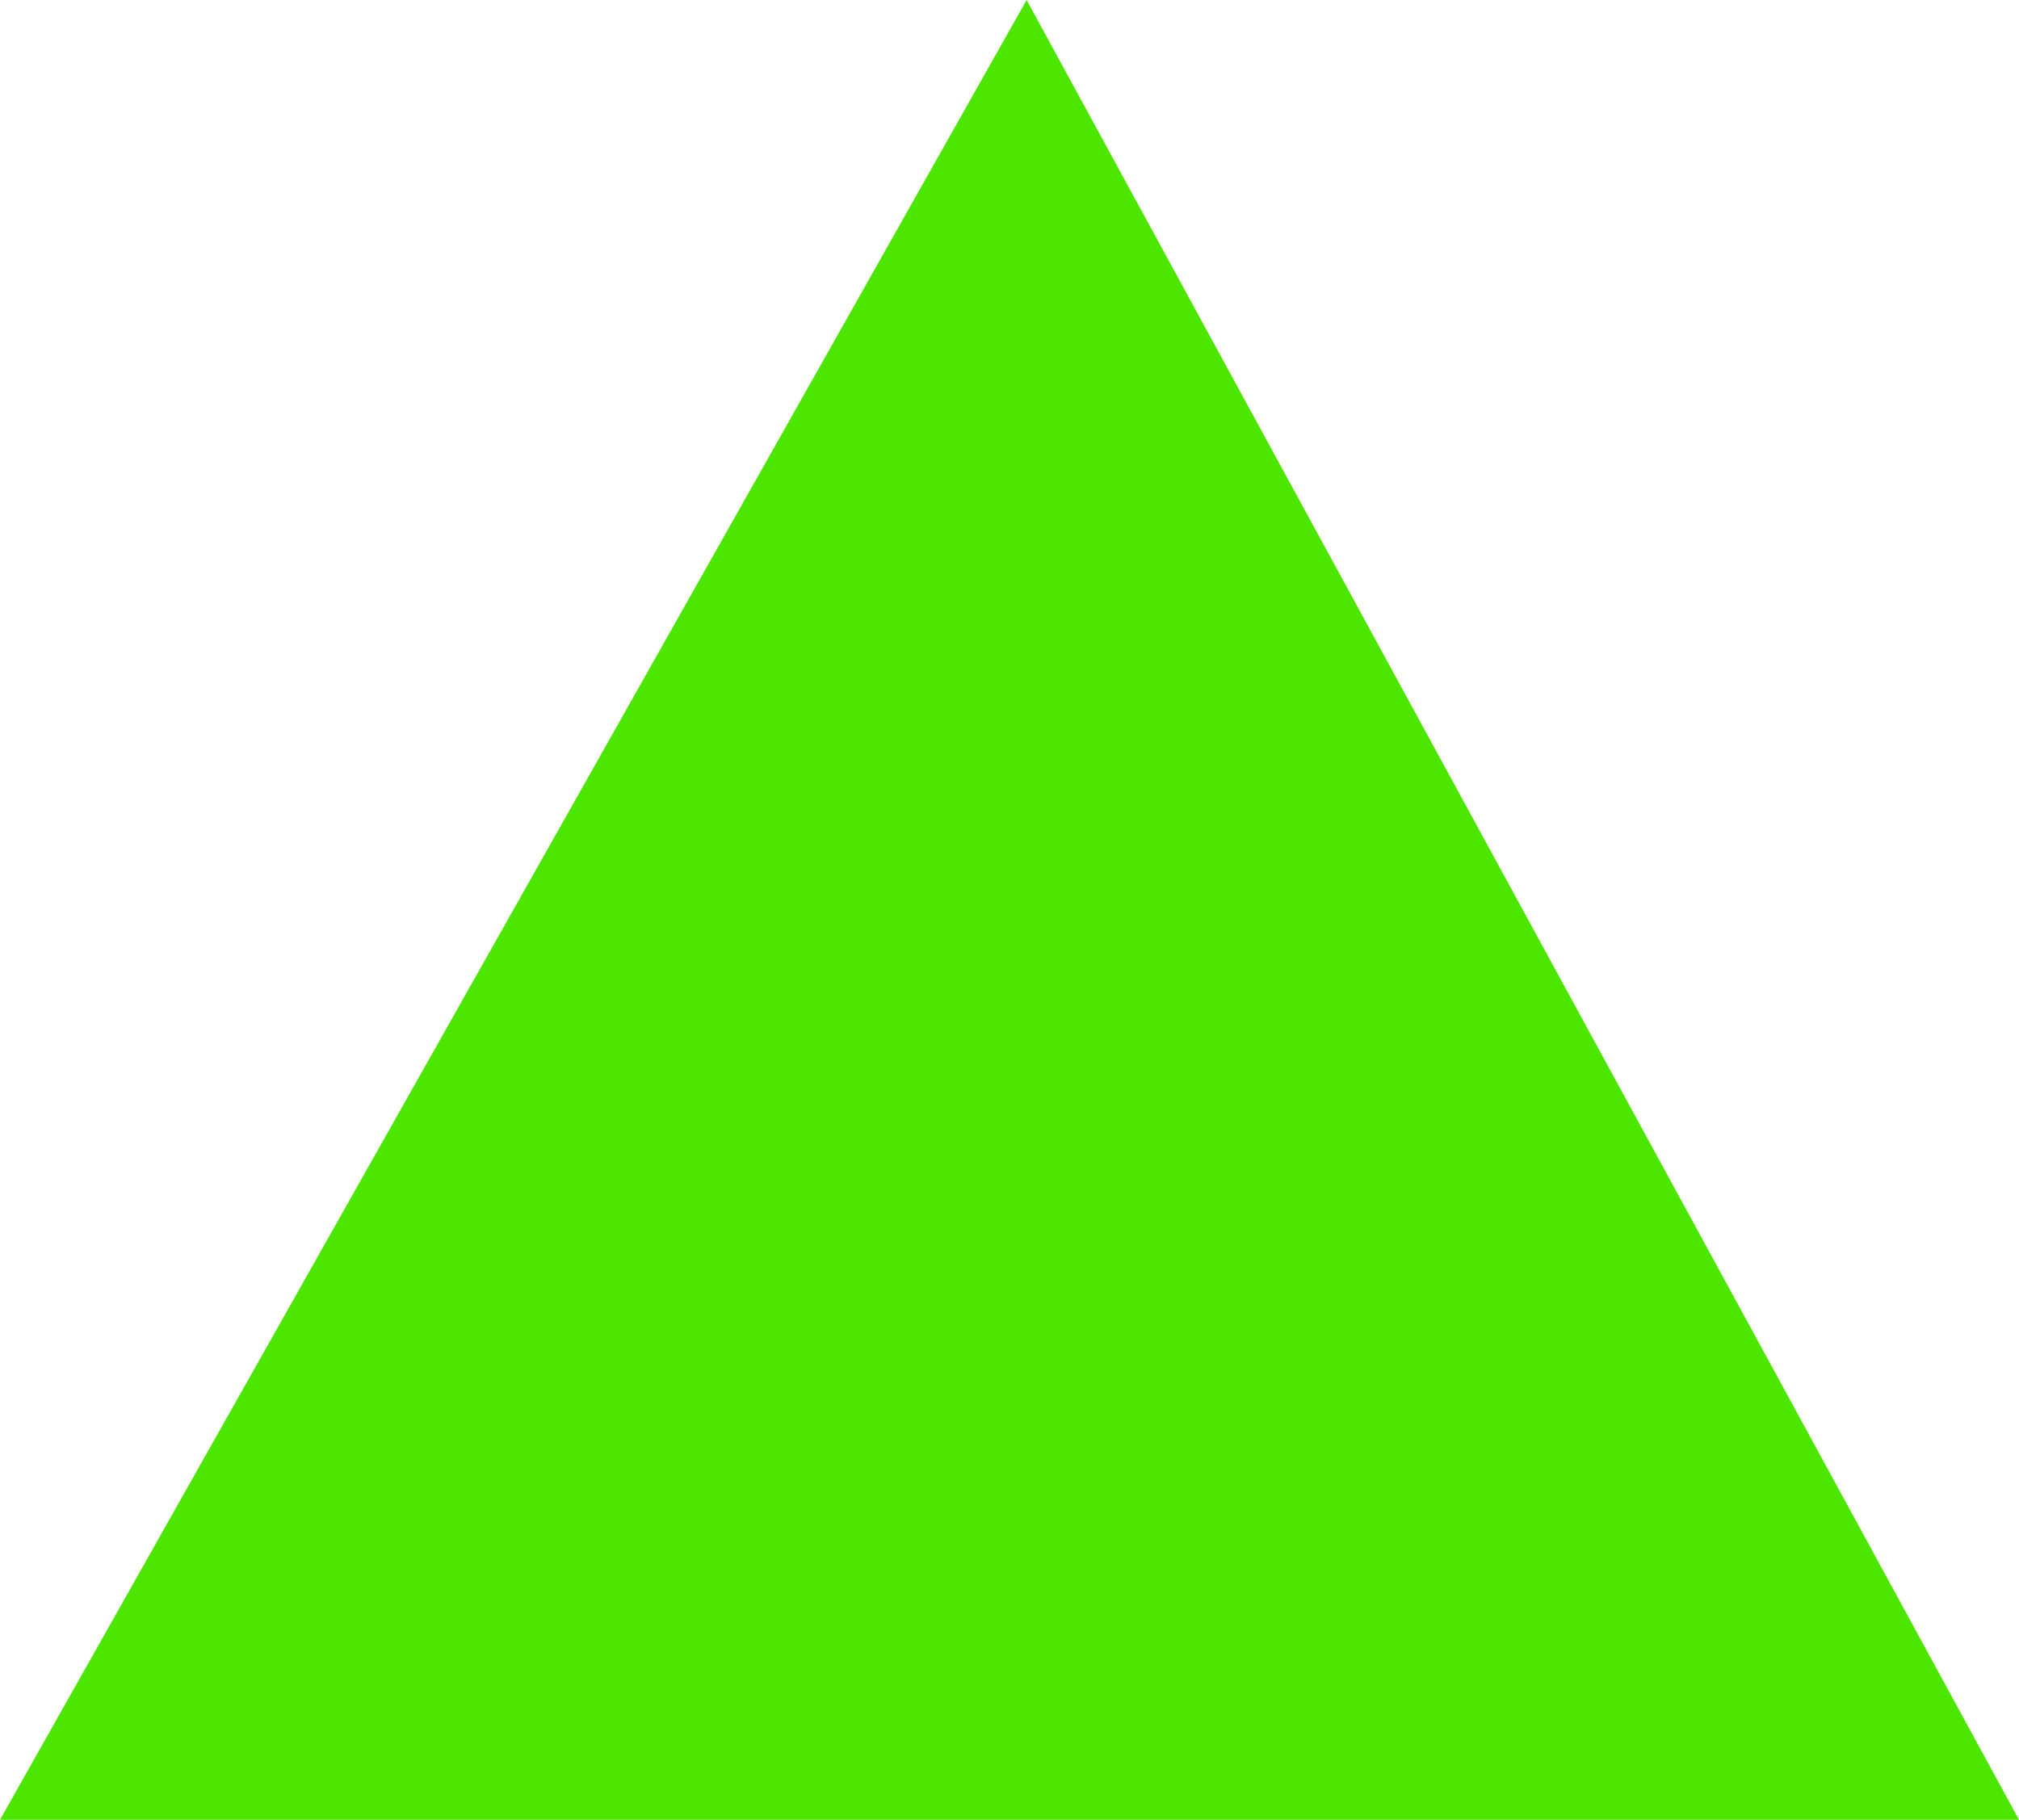
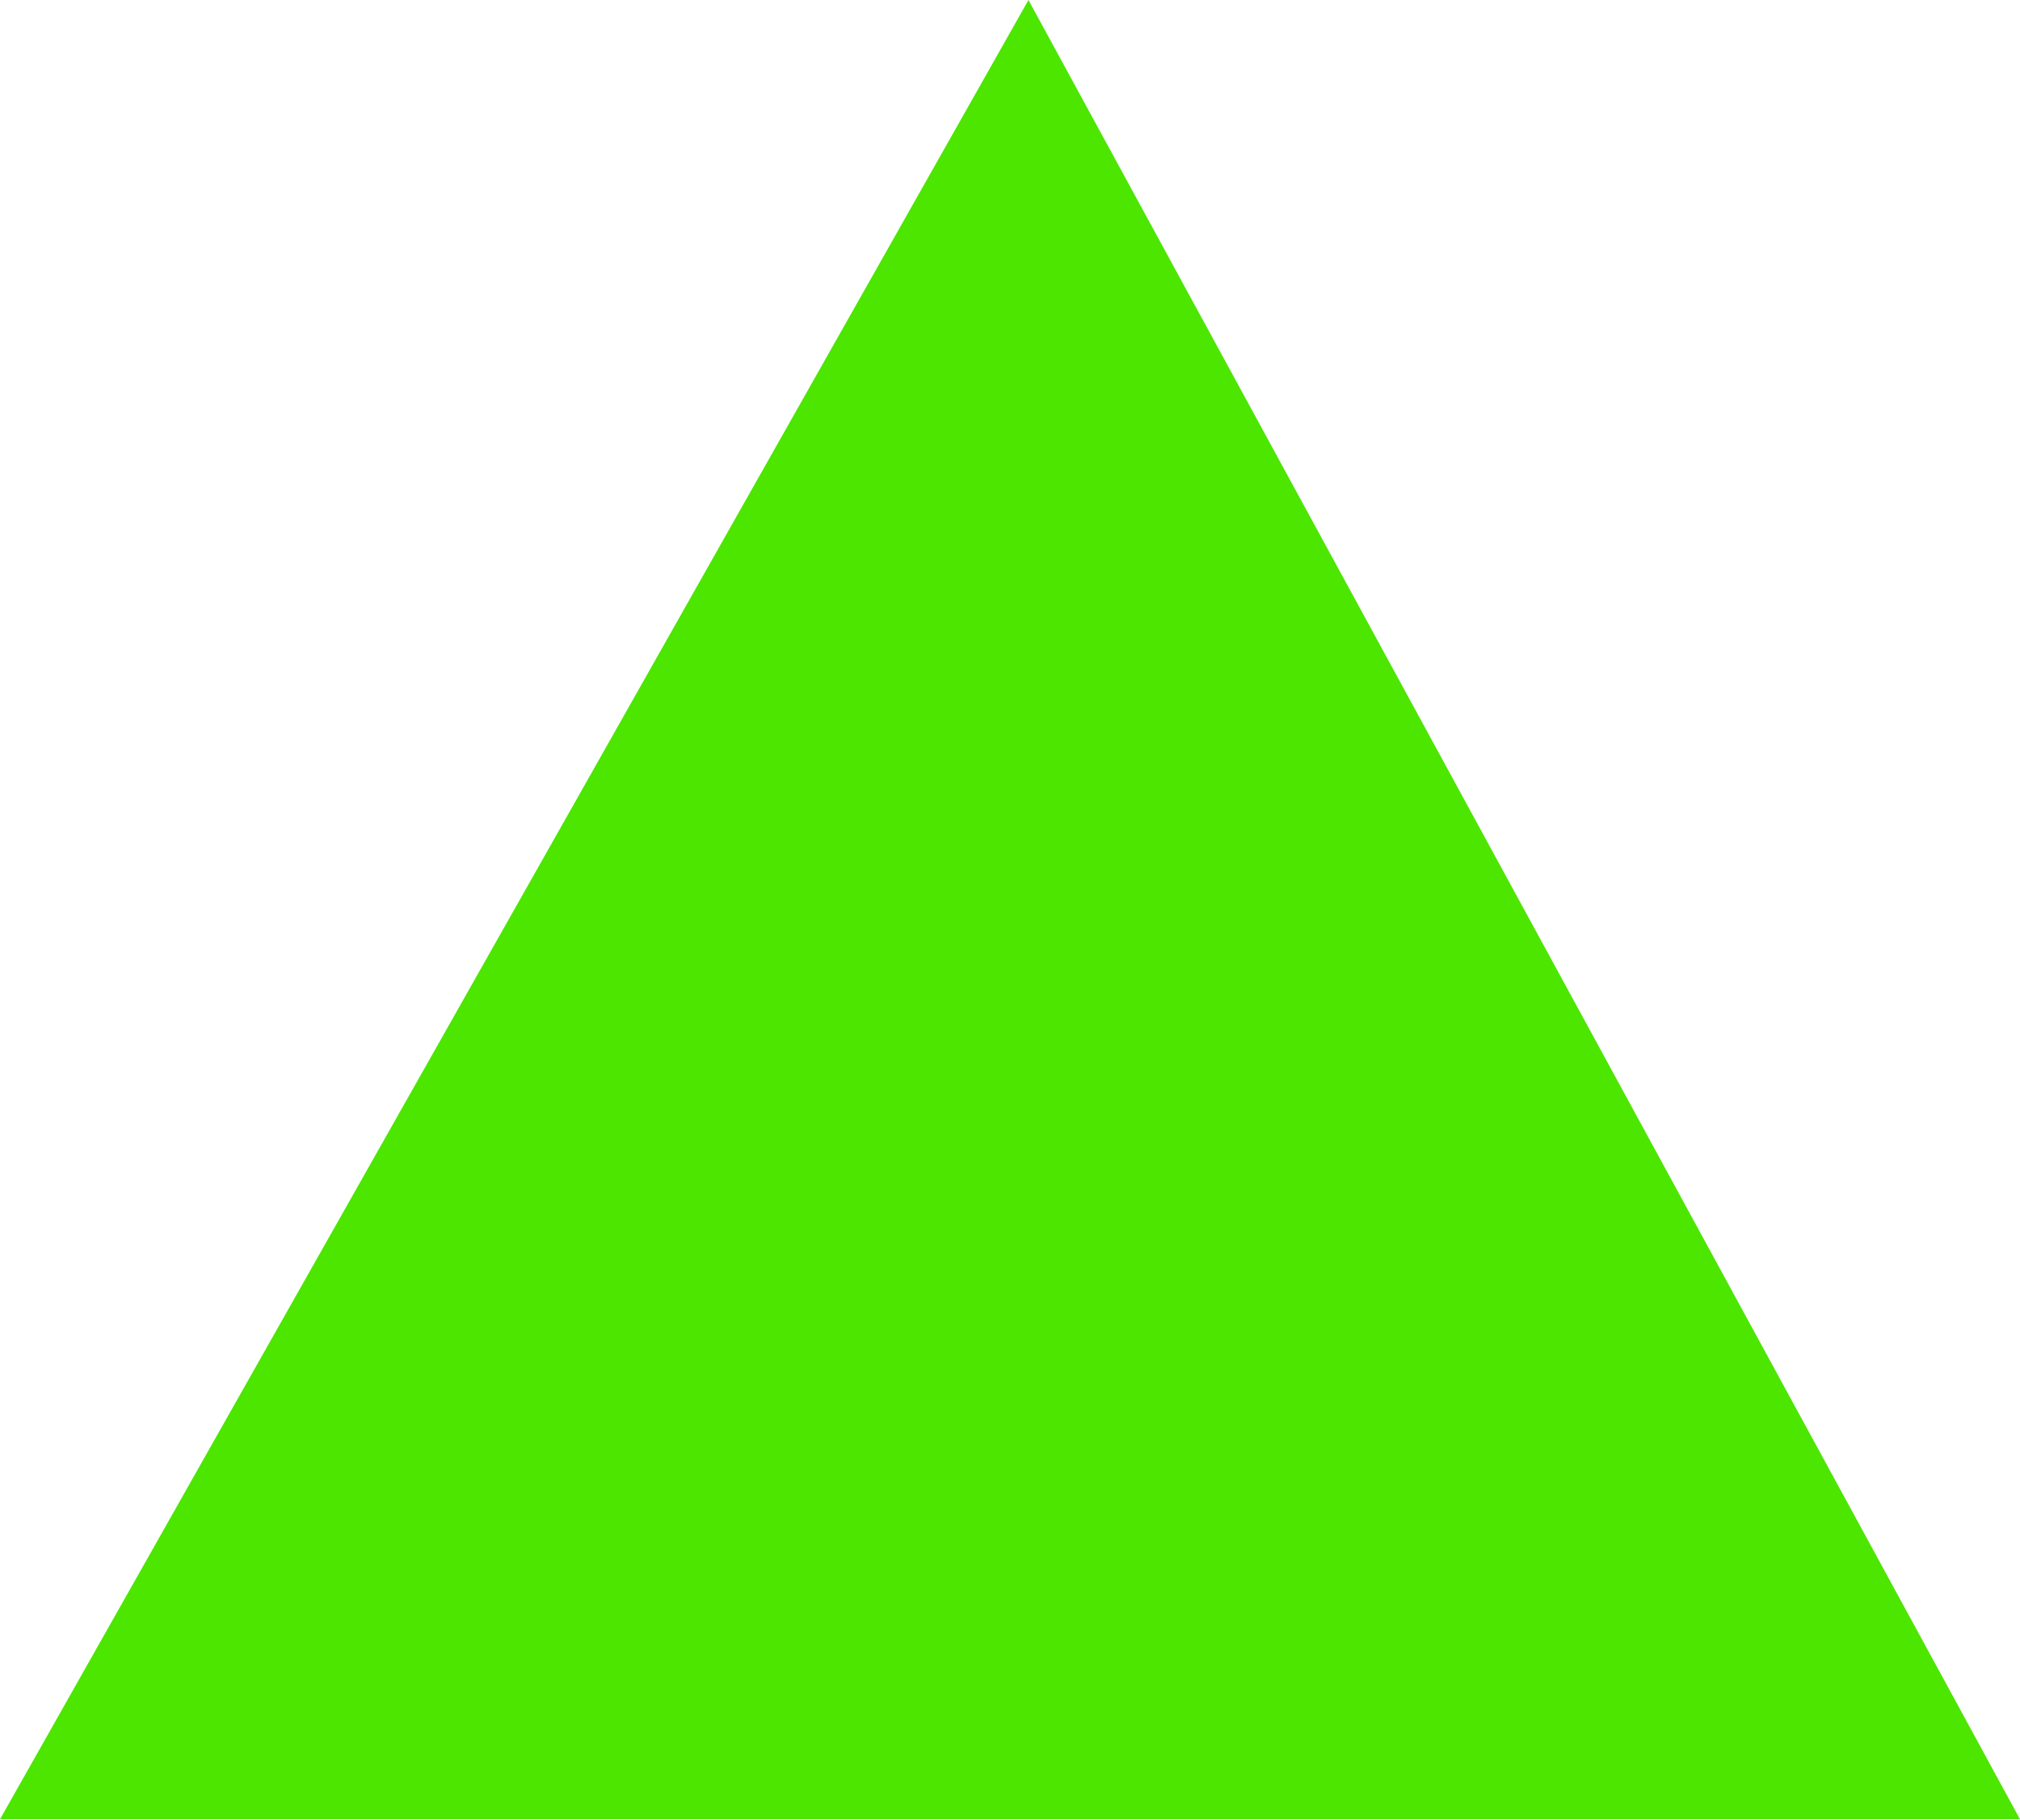
- <svg xmlns="http://www.w3.org/2000/svg" viewBox="1.016 -13.297 14.75 13.297" version="1.2" baseProfile="tiny">
+ <svg xmlns="http://www.w3.org/2000/svg" viewBox="1.047 -13.844 15.375 13.844" version="1.2" baseProfile="tiny">
  <defs>
</defs>
  <g fill="none" stroke="black" stroke-width="1" fill-rule="evenodd" stroke-linecap="square" stroke-linejoin="bevel">
    <g fill="#4ce600" fill-opacity="1" stroke="none" transform="matrix(1,0,0,1,0,0)" font-family="ESRI Default Marker" font-size="18" font-weight="400" font-style="normal">
-       <path vector-effect="none" fill-rule="nonzero" d="M1.016,0 L8.516,-13.297 L15.766,0 L1.016,0" />
+       <path vector-effect="none" fill-rule="nonzero" d="M1.047,0 L8.875,-13.844 L16.422,0 L1.047,0" />
    </g>
  </g>
</svg>
